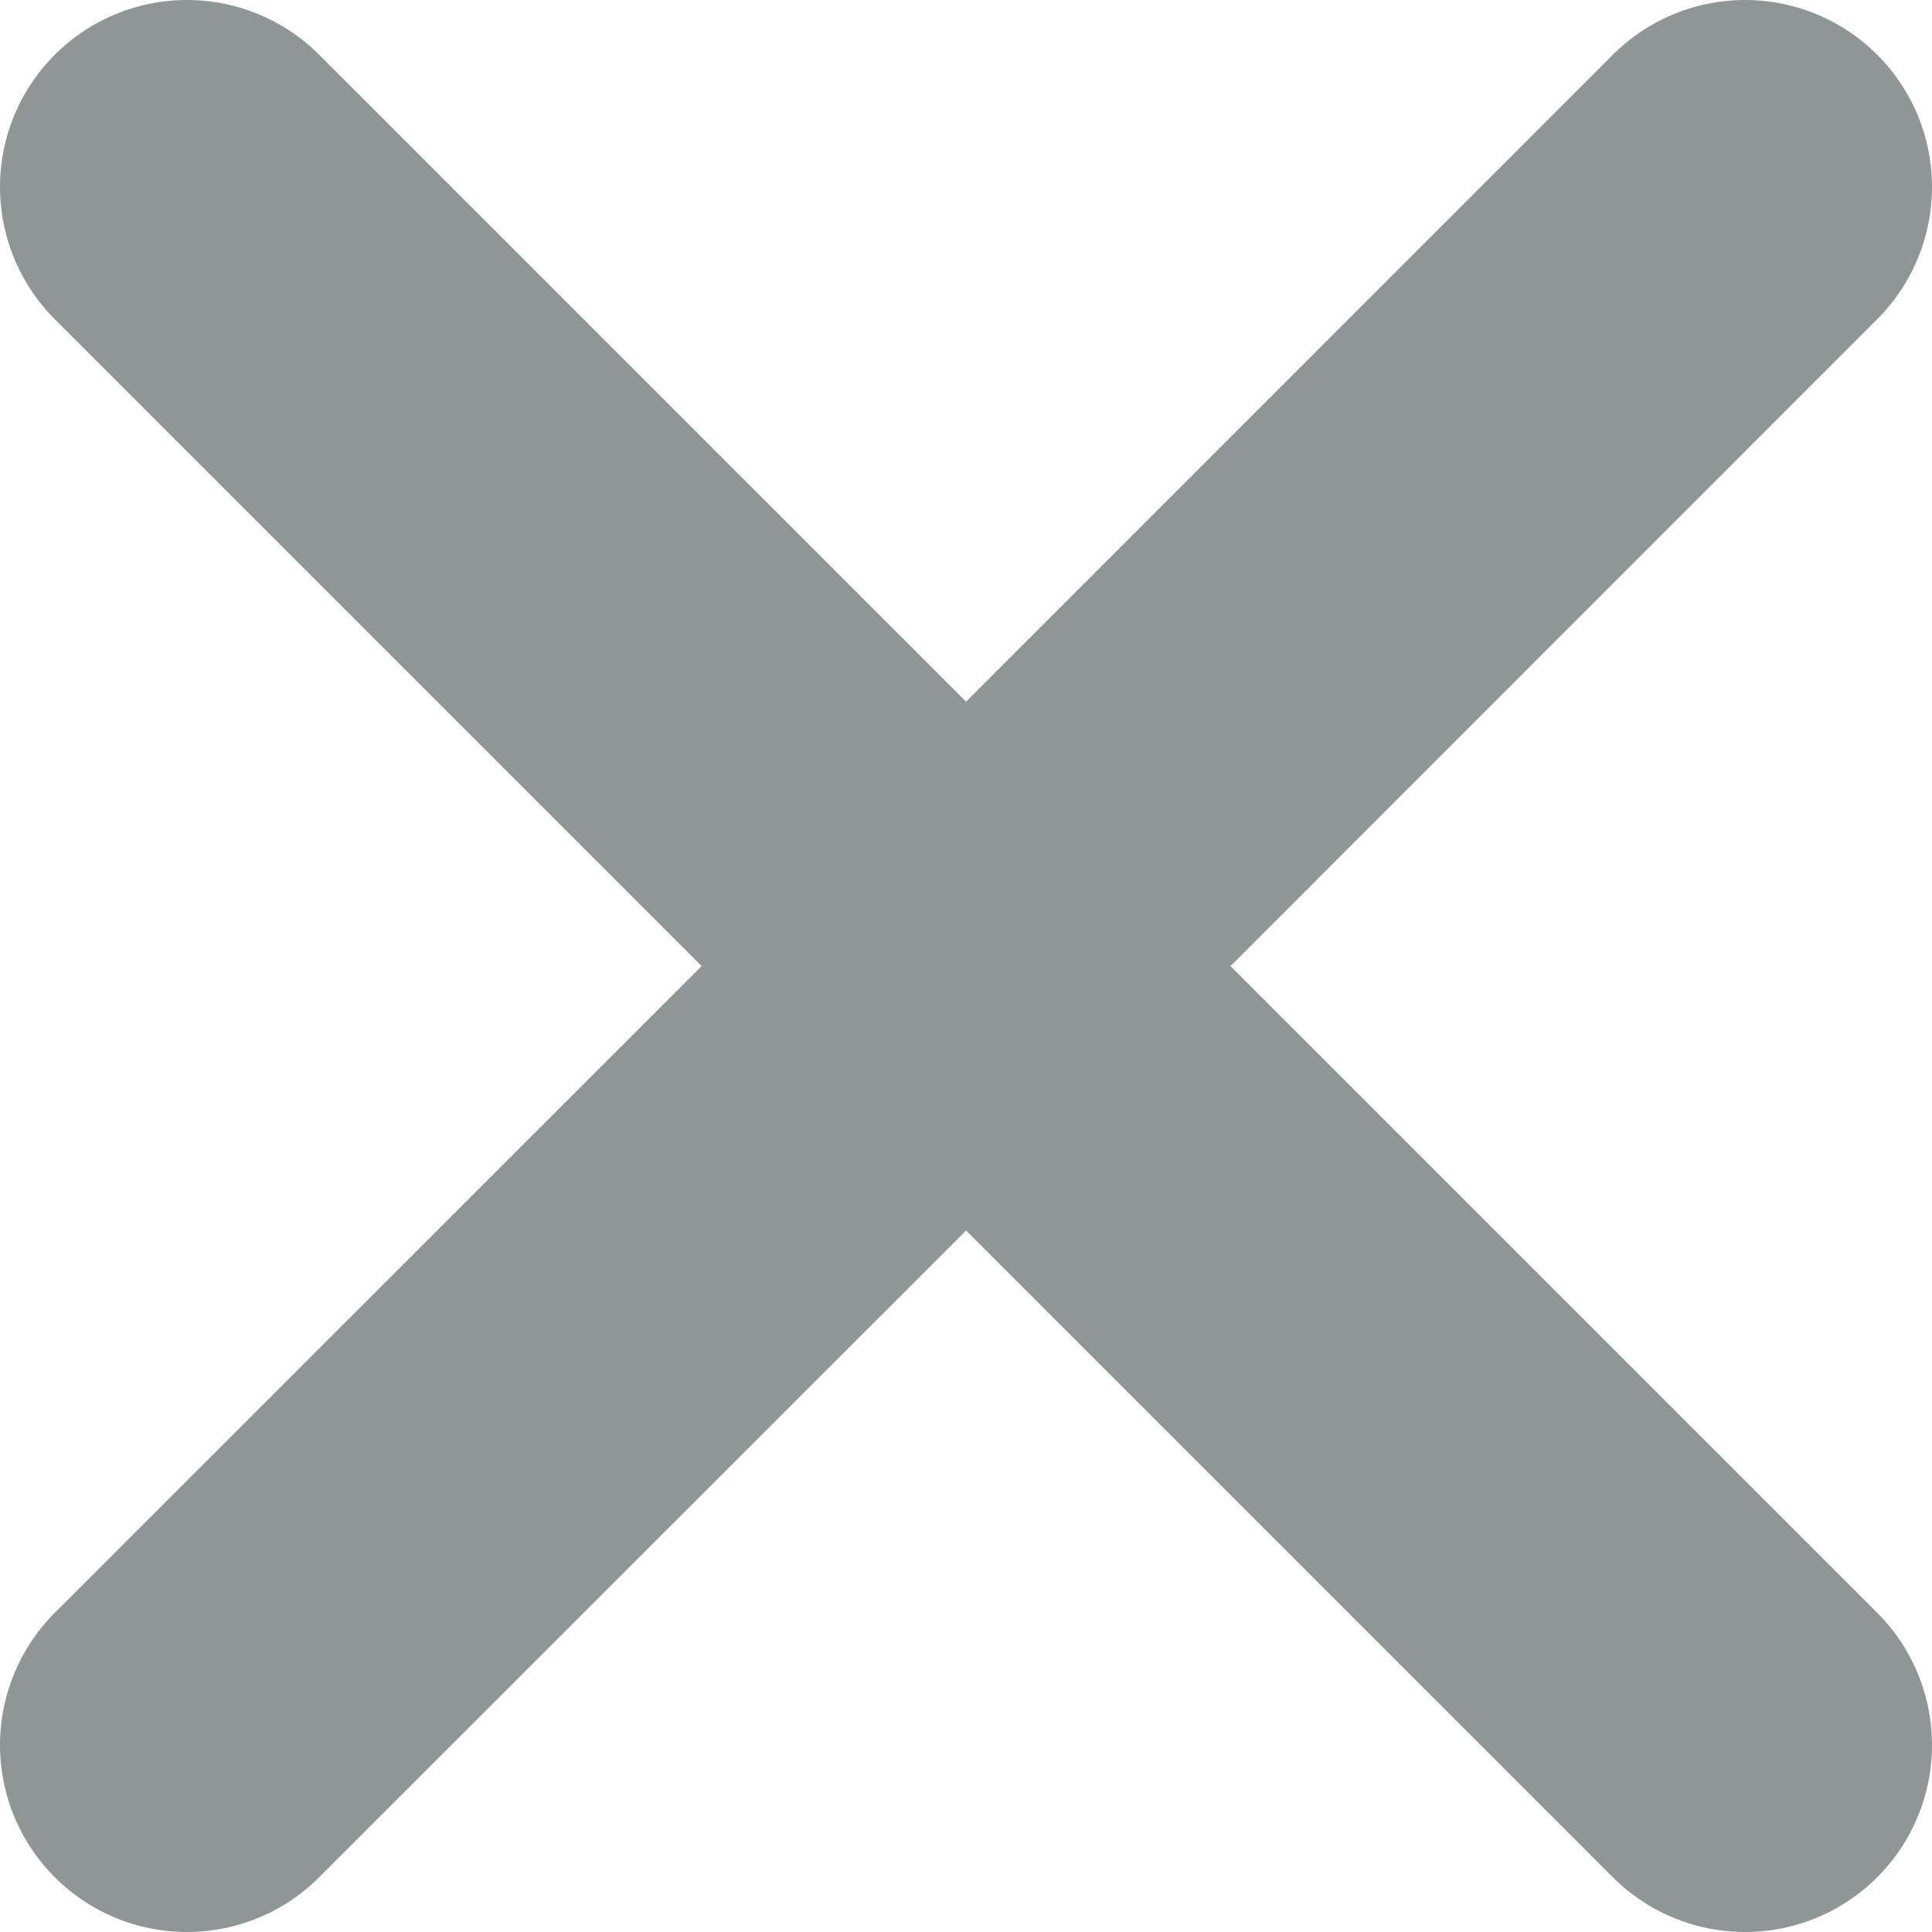
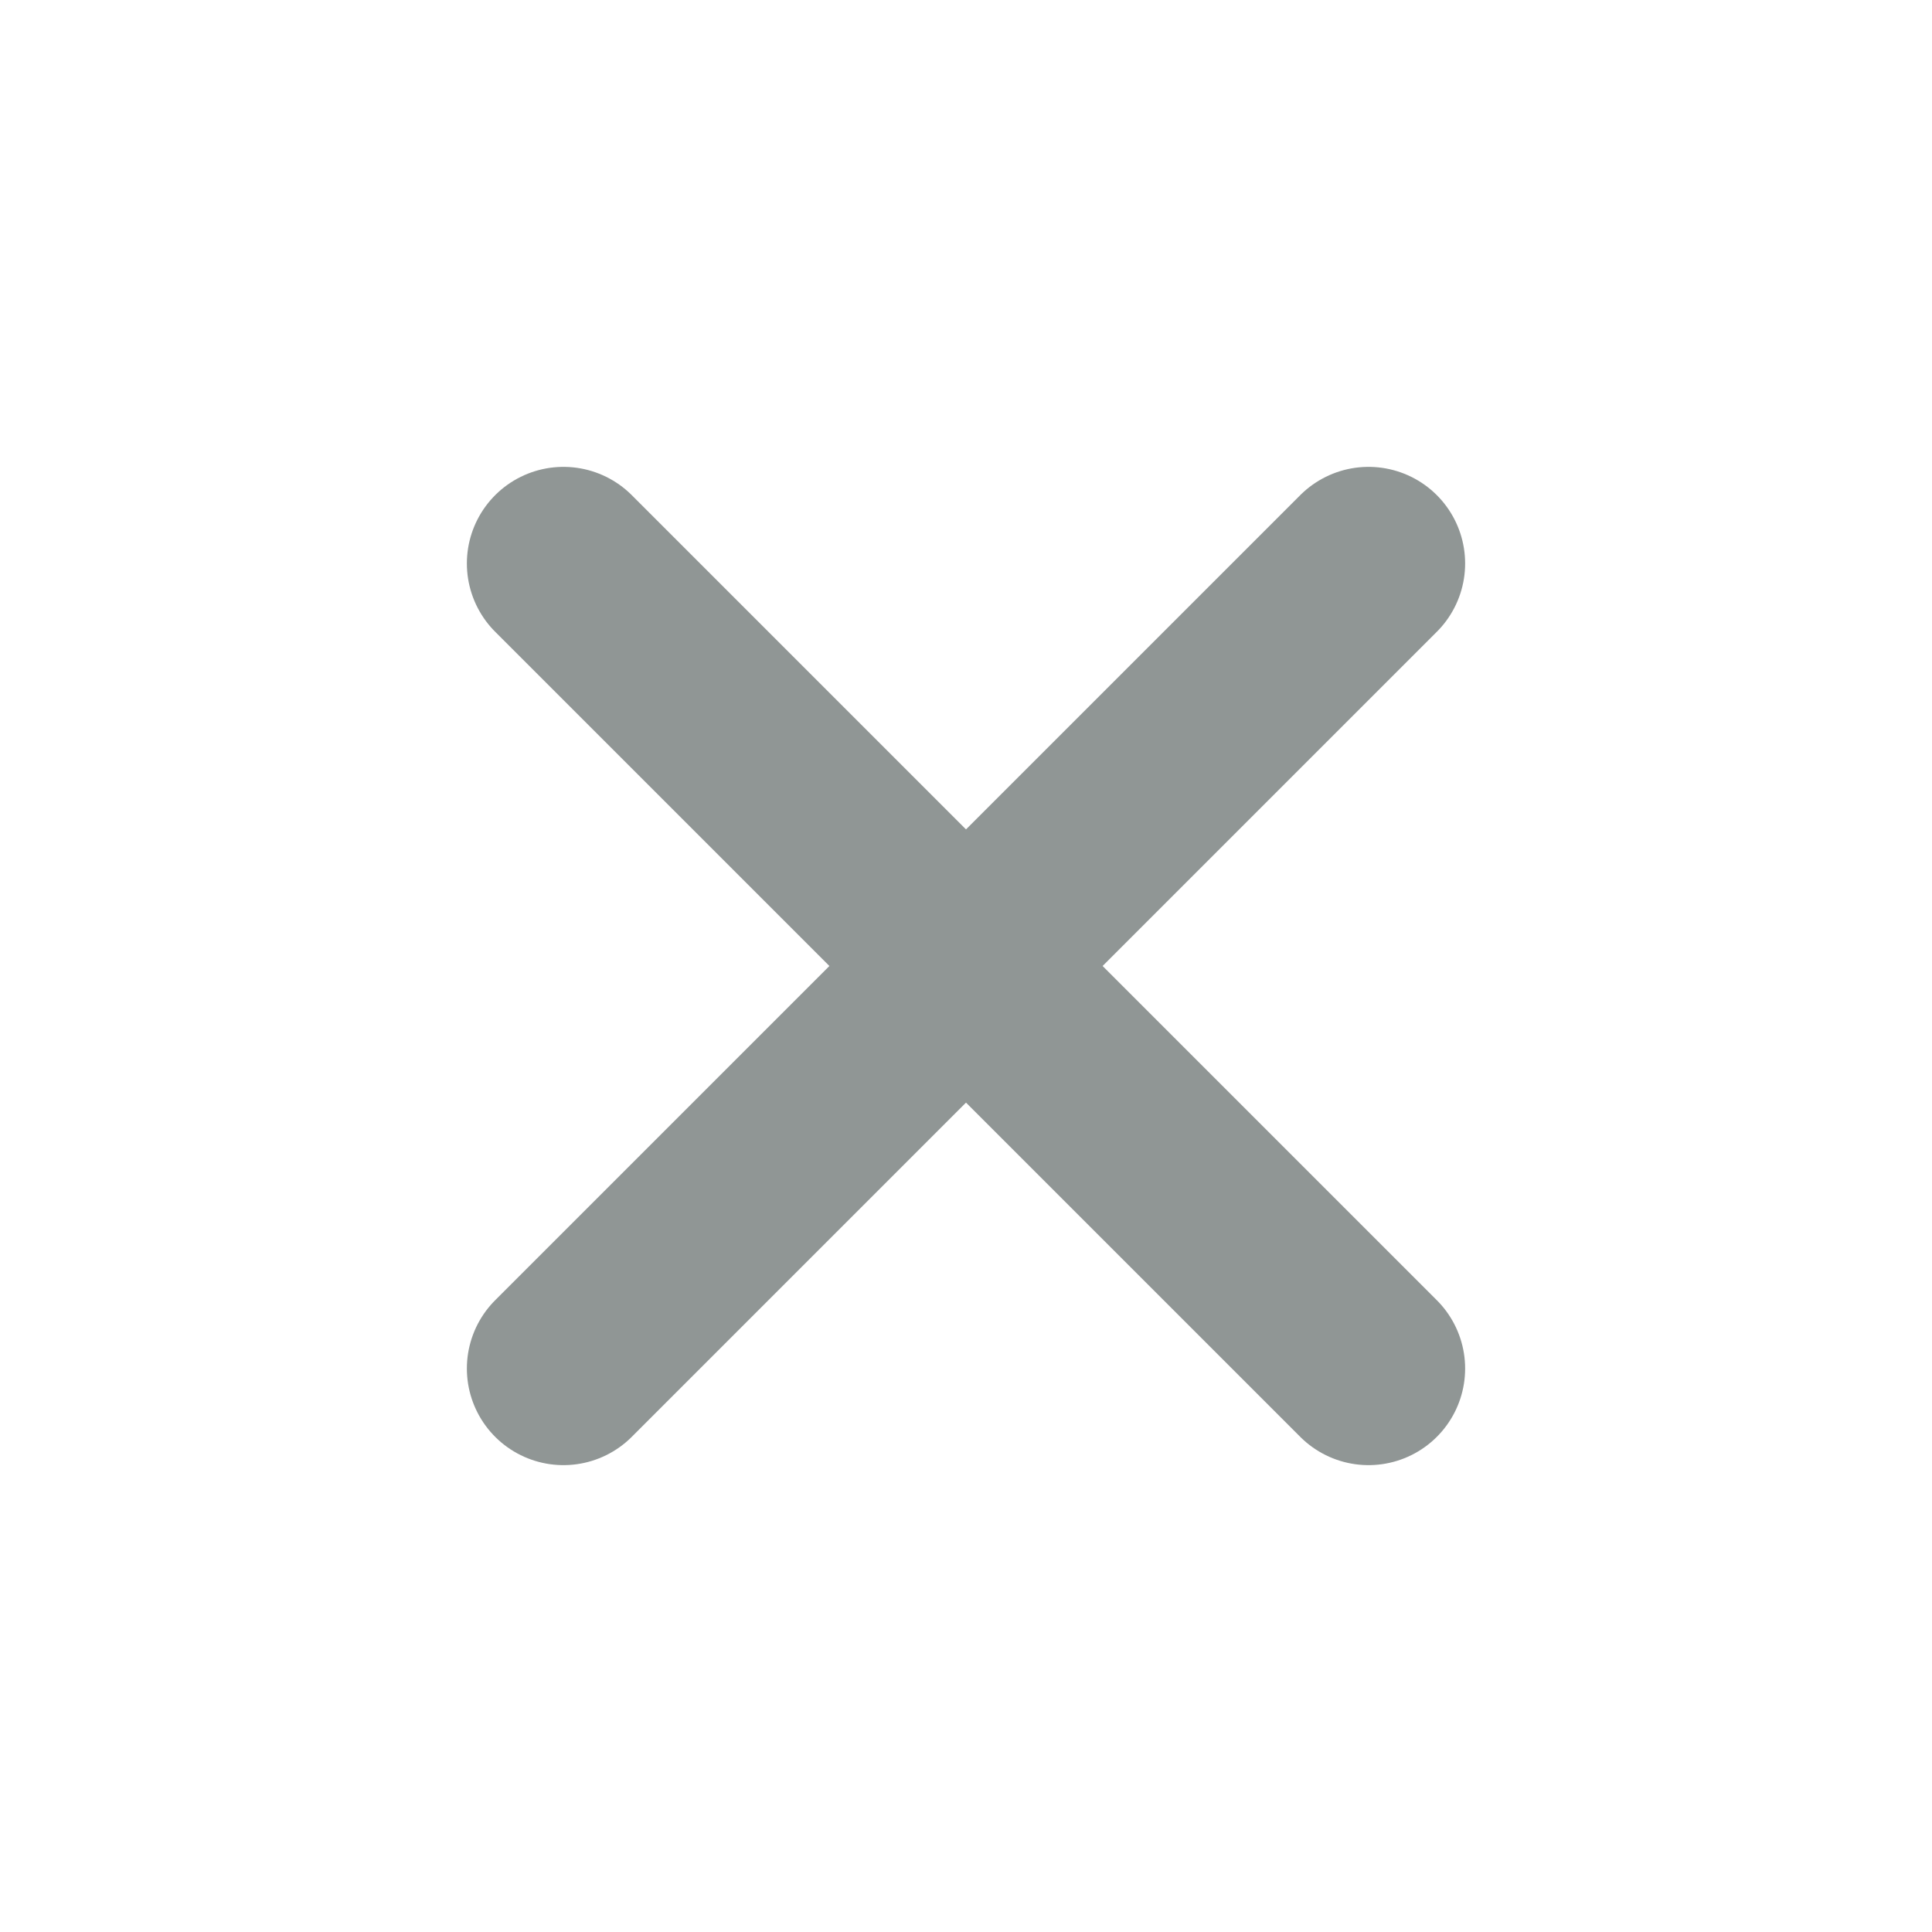
- <svg xmlns="http://www.w3.org/2000/svg" viewBox="0 0 10.333 10.333" fill="none">
-   <path d="M5.167 5.167L1 1M5.167 5.167L9.333 9.333M5.167 5.167L9.333 1M5.167 5.167L1 9.333" stroke="#909695" stroke-width="2" stroke-linecap="round" stroke-linejoin="round" />
+ <svg xmlns="http://www.w3.org/2000/svg" width="20" height="20" viewBox="0 0 20 20" fill="none">
+   <path d="M10 10L5.833 5.833M10 10L14.167 14.167M10 10L14.167 5.833M10 10L5.833 14.167" stroke="#909695" stroke-width="2" stroke-linecap="round" stroke-linejoin="round" />
</svg>
